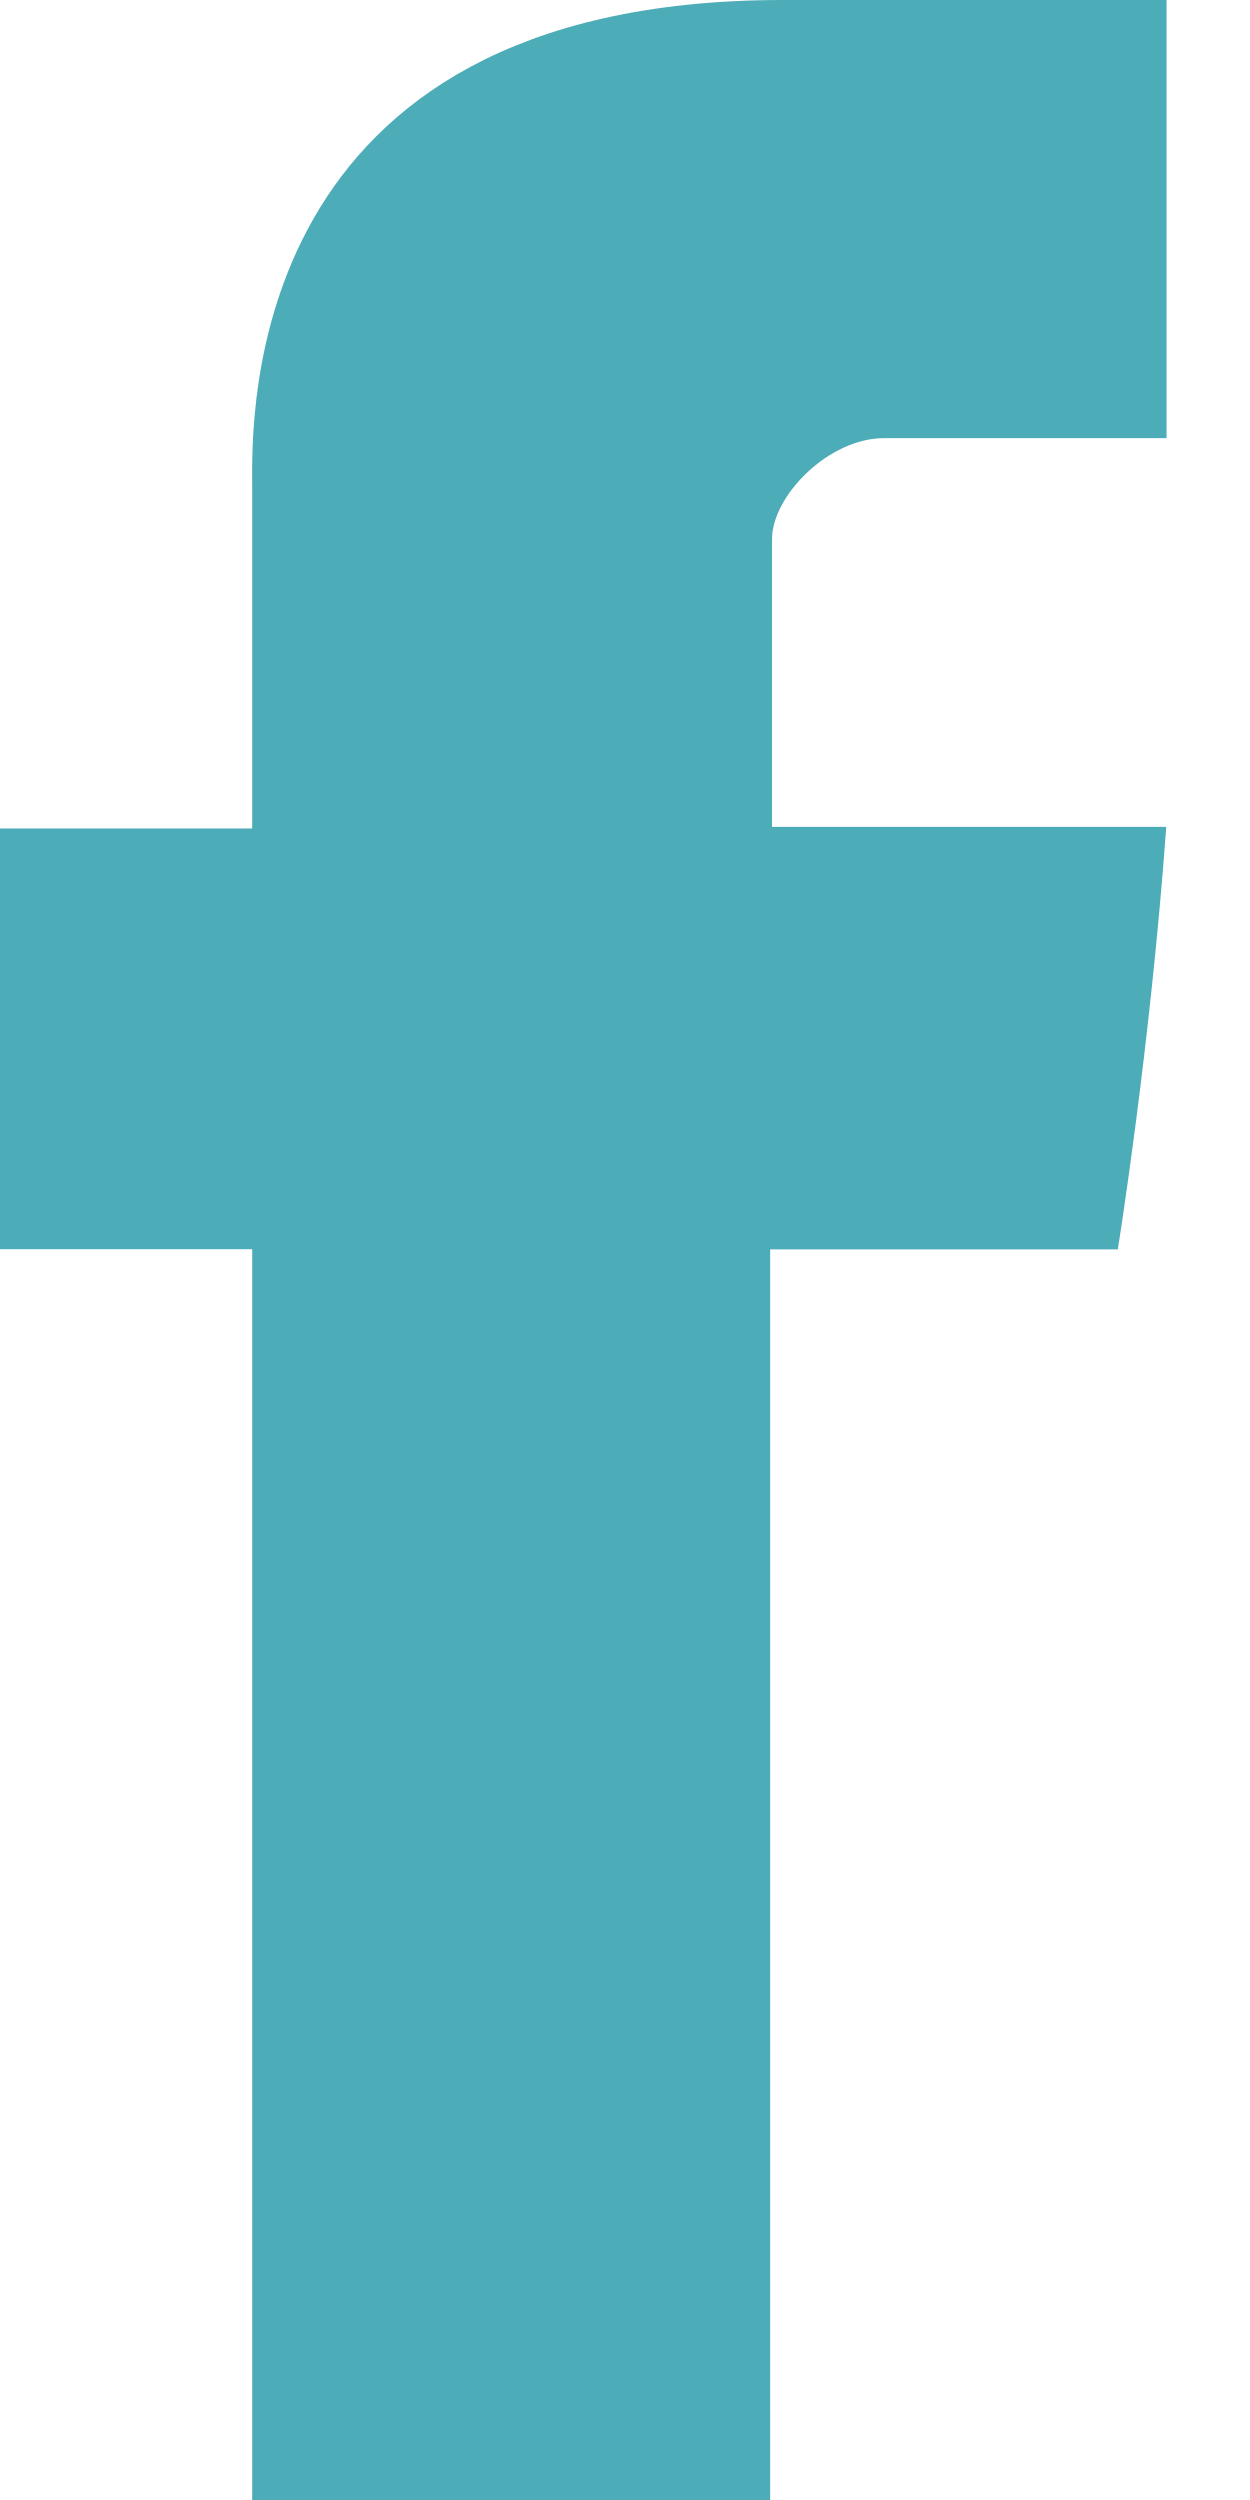
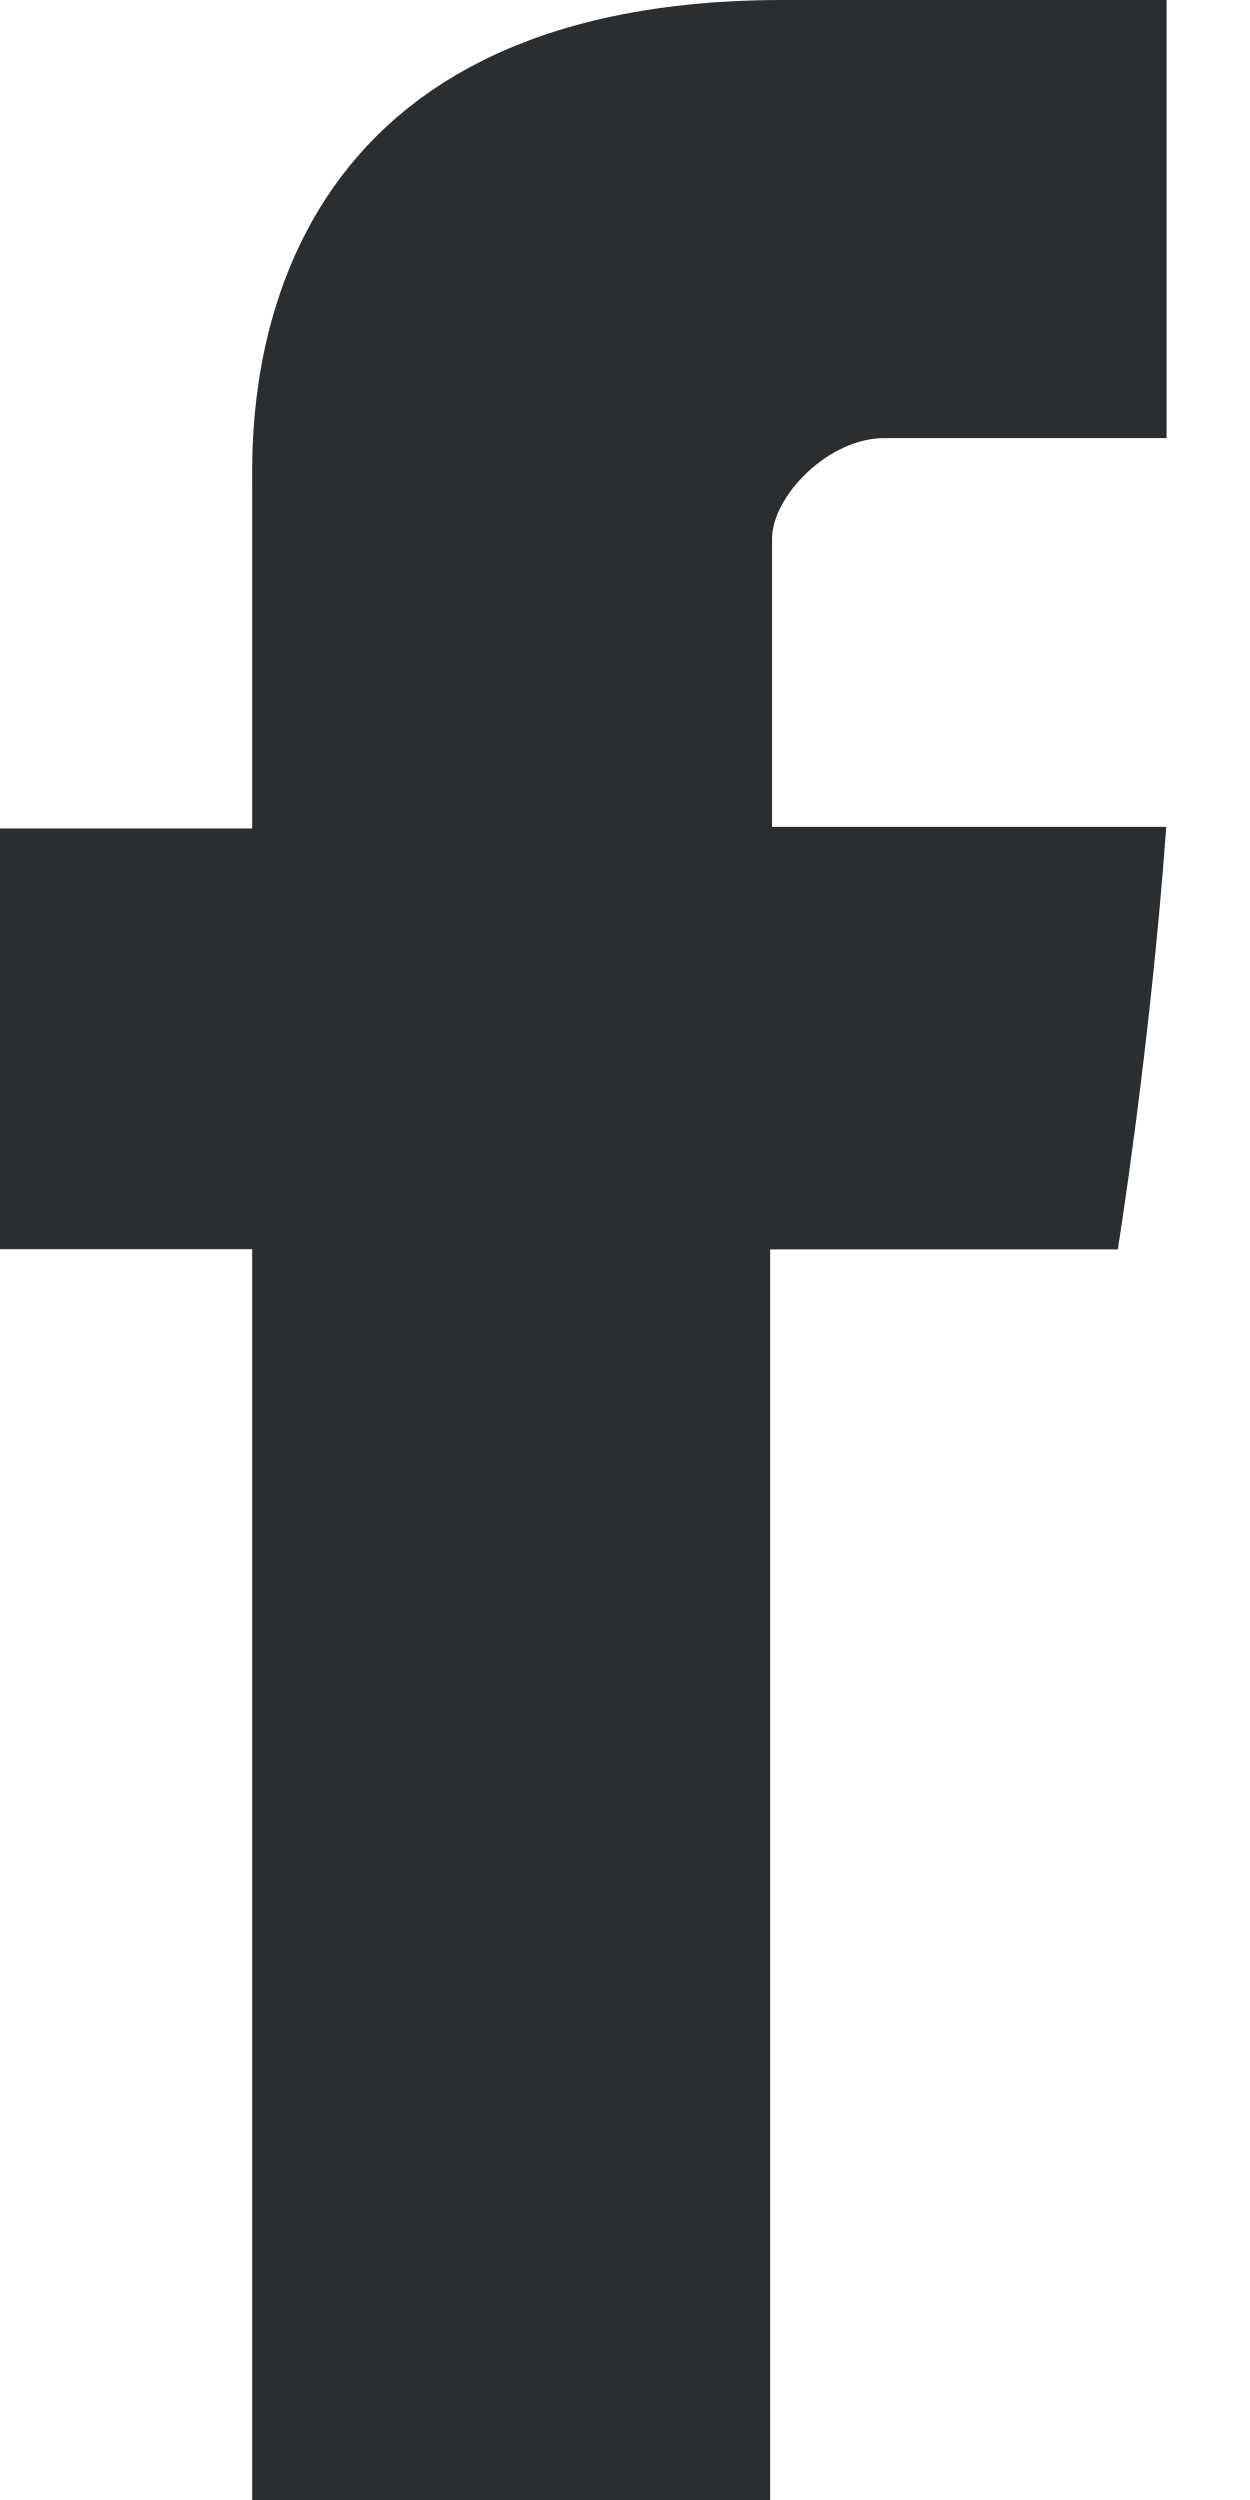
<svg xmlns="http://www.w3.org/2000/svg" width="8" height="16" viewBox="0 0 8 16">
-   <path fill="#4CACB7" fill-rule="nonzero" d="M1.614 3.099v2.203H0v2.693h1.614V16h3.315V7.996h2.225s.208-1.292.31-2.704H4.941V3.45c0-.275.361-.646.718-.646h1.807V0H5.01C1.53 0 1.614 2.696 1.614 3.1z" />
+   <path fill="#2B2E30" fill-rule="nonzero" d="M1.614 3.099v2.203H0v2.693h1.614V16h3.315V7.996h2.225s.208-1.292.31-2.704H4.941V3.45c0-.275.361-.646.718-.646h1.807V0H5.01C1.53 0 1.614 2.696 1.614 3.1z" />
</svg>
